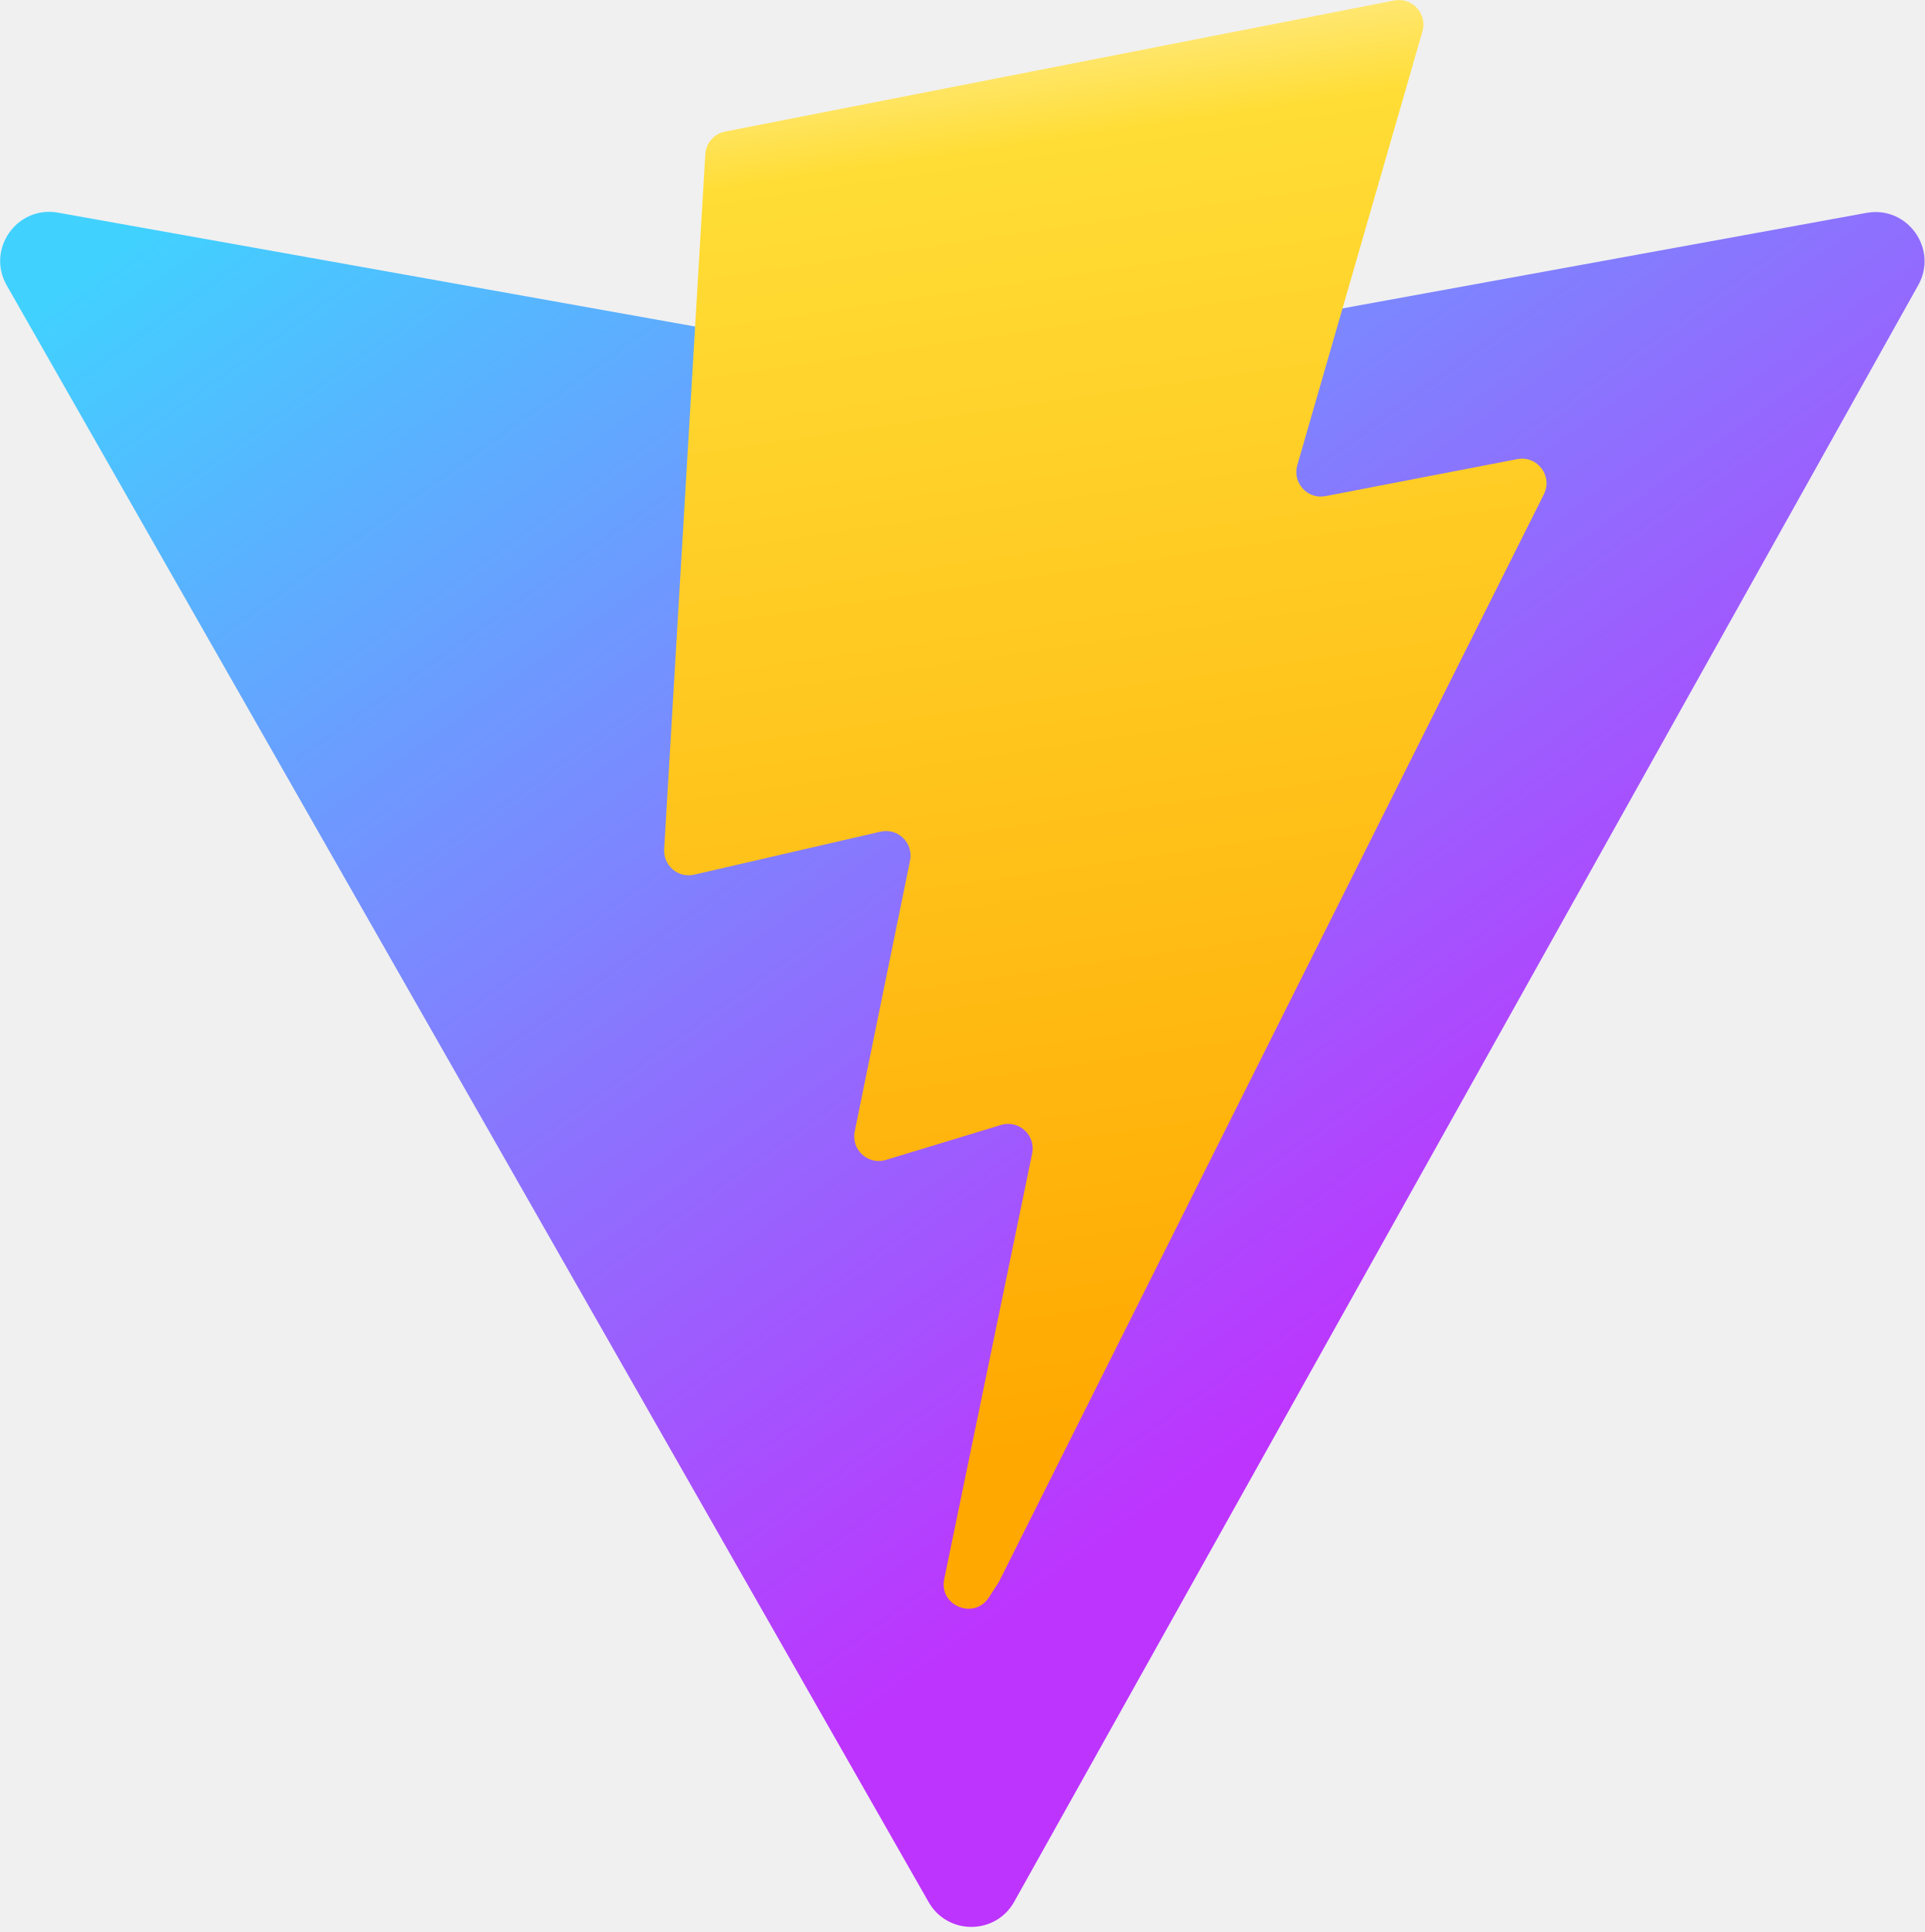
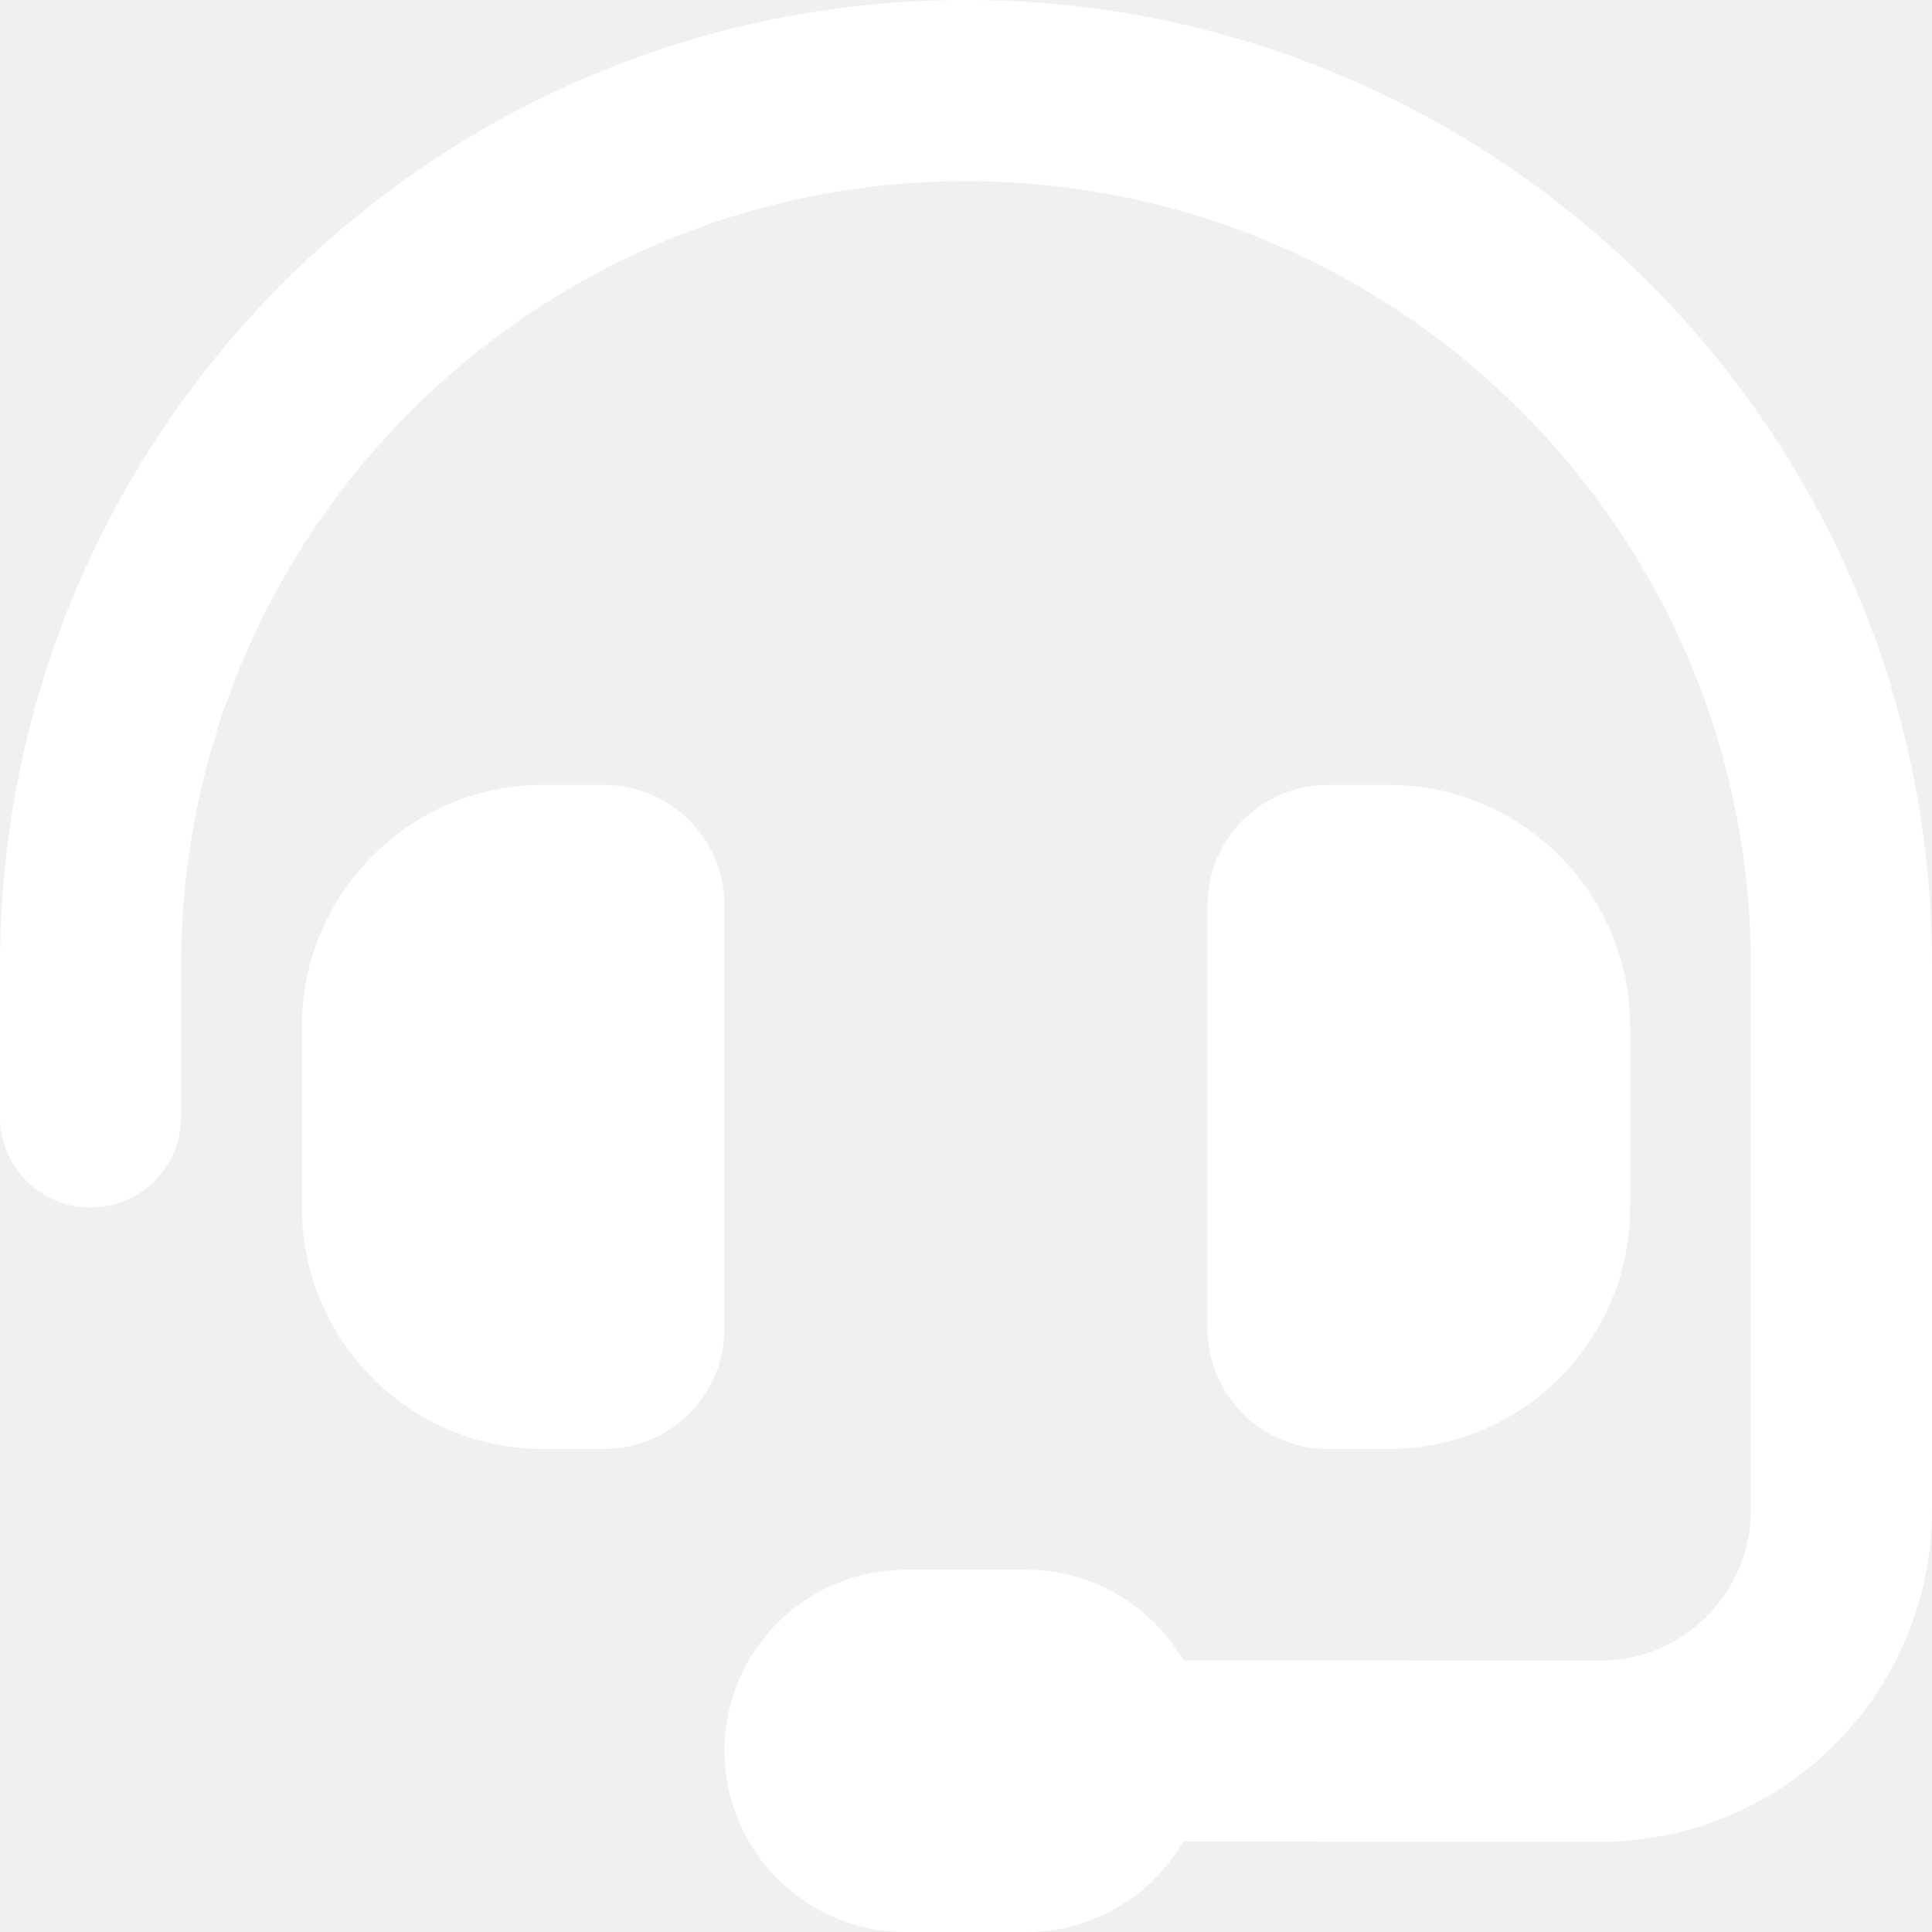
- <svg xmlns="http://www.w3.org/2000/svg" aria-hidden="true" role="img" class="iconify iconify--logos" width="31.88" height="32" preserveAspectRatio="xMidYMid meet" viewBox="0 0 256 257">
-   <defs>
-     <linearGradient id="IconifyId1813088fe1fbc01fb466" x1="-.828%" x2="57.636%" y1="7.652%" y2="78.411%">
-       <stop offset="0%" stop-color="#41D1FF" />
-       <stop offset="100%" stop-color="#BD34FE" />
-     </linearGradient>
-     <linearGradient id="IconifyId1813088fe1fbc01fb467" x1="43.376%" x2="50.316%" y1="2.242%" y2="89.03%">
-       <stop offset="0%" stop-color="#FFEA83" />
-       <stop offset="8.333%" stop-color="#FFDD35" />
-       <stop offset="100%" stop-color="#FFA800" />
-     </linearGradient>
-   </defs>
-   <path fill="url(#IconifyId1813088fe1fbc01fb466)" d="M255.153 37.938L134.897 252.976c-2.483 4.44-8.862 4.466-11.382.048L.875 37.958c-2.746-4.814 1.371-10.646 6.827-9.67l120.385 21.517a6.537 6.537 0 0 0 2.322-.004l117.867-21.483c5.438-.991 9.574 4.796 6.877 9.62Z" />
-   <path fill="url(#IconifyId1813088fe1fbc01fb467)" d="M185.432.063L96.44 17.501a3.268 3.268 0 0 0-2.634 3.014l-5.474 92.456a3.268 3.268 0 0 0 3.997 3.378l24.777-5.718c2.318-.535 4.413 1.507 3.936 3.838l-7.361 36.047c-.495 2.426 1.782 4.5 4.151 3.78l15.304-4.649c2.372-.72 4.652 1.36 4.15 3.788l-11.698 56.621c-.732 3.542 3.979 5.473 5.943 2.437l1.313-2.028l72.516-144.72c1.215-2.423-.88-5.186-3.54-4.672l-25.505 4.922c-2.396.462-4.435-1.77-3.759-4.114l16.646-57.705c.677-2.35-1.37-4.583-3.769-4.113Z" />
+ <svg xmlns="http://www.w3.org/2000/svg" viewBox="0 0 512 512" width="24" height="24" fill="white">
+   <path d="M256 48C141.1 48 48 141.1 48 256l0 40c0 13.3-10.7 24-24 24s-24-10.7-24-24l0-40C0 114.6 114.6 0 256 0S512 114.6 512 256l0 144.1c0 48.6-39.4 88-88.1 88L313.6 488c-8.3 14.3-23.8 24-41.6 24l-32 0c-26.5 0-48-21.5-48-48s21.5-48 48-48l32 0c17.8 0 33.3 9.7 41.6 24l110.4 .1c22.1 0 40-17.9 40-40L464 256c0-114.9-93.1-208-208-208zM144 208l16 0c17.7 0 32 14.3 32 32l0 112c0 17.7-14.3 32-32 32l-16 0c-35.3 0-64-28.7-64-64l0-48c0-35.3 28.7-64 64-64zm224 0c35.3 0 64 28.7 64 64l0 48c0 35.3-28.7 64-64 64l-16 0c-17.7 0-32-14.3-32-32l0-112c0-17.7 14.3-32 32-32l16 0z" />
</svg>
